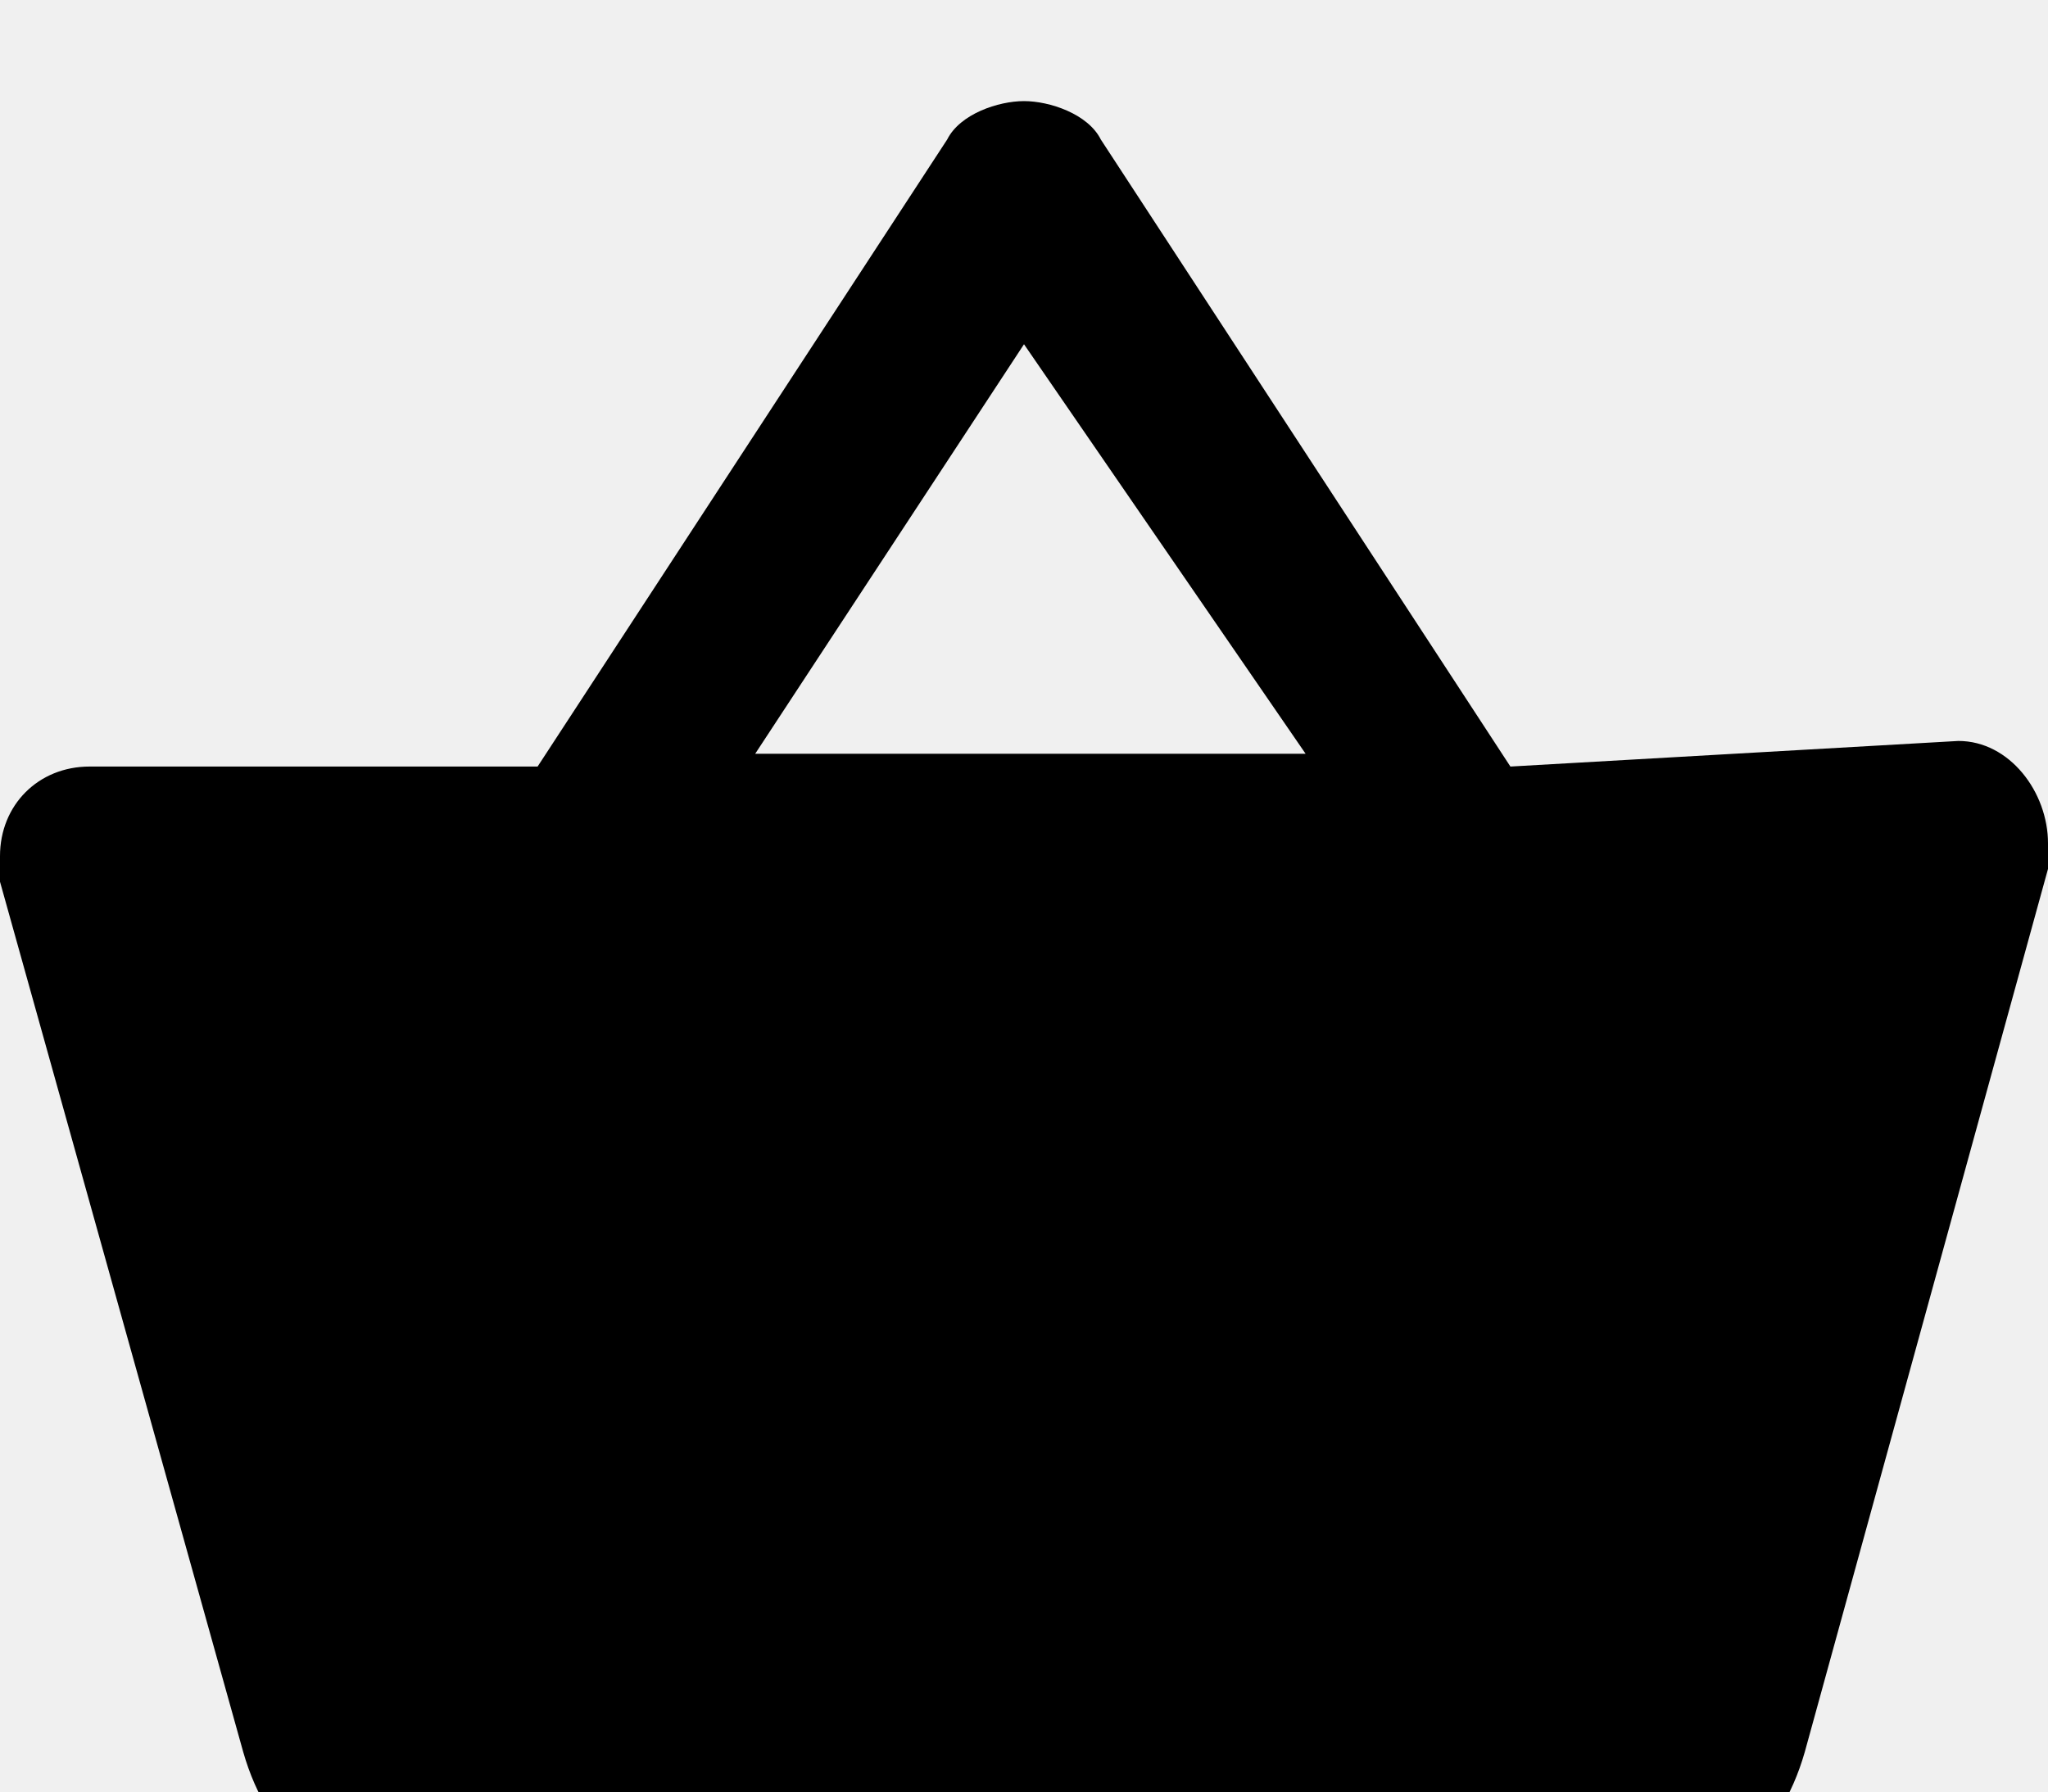
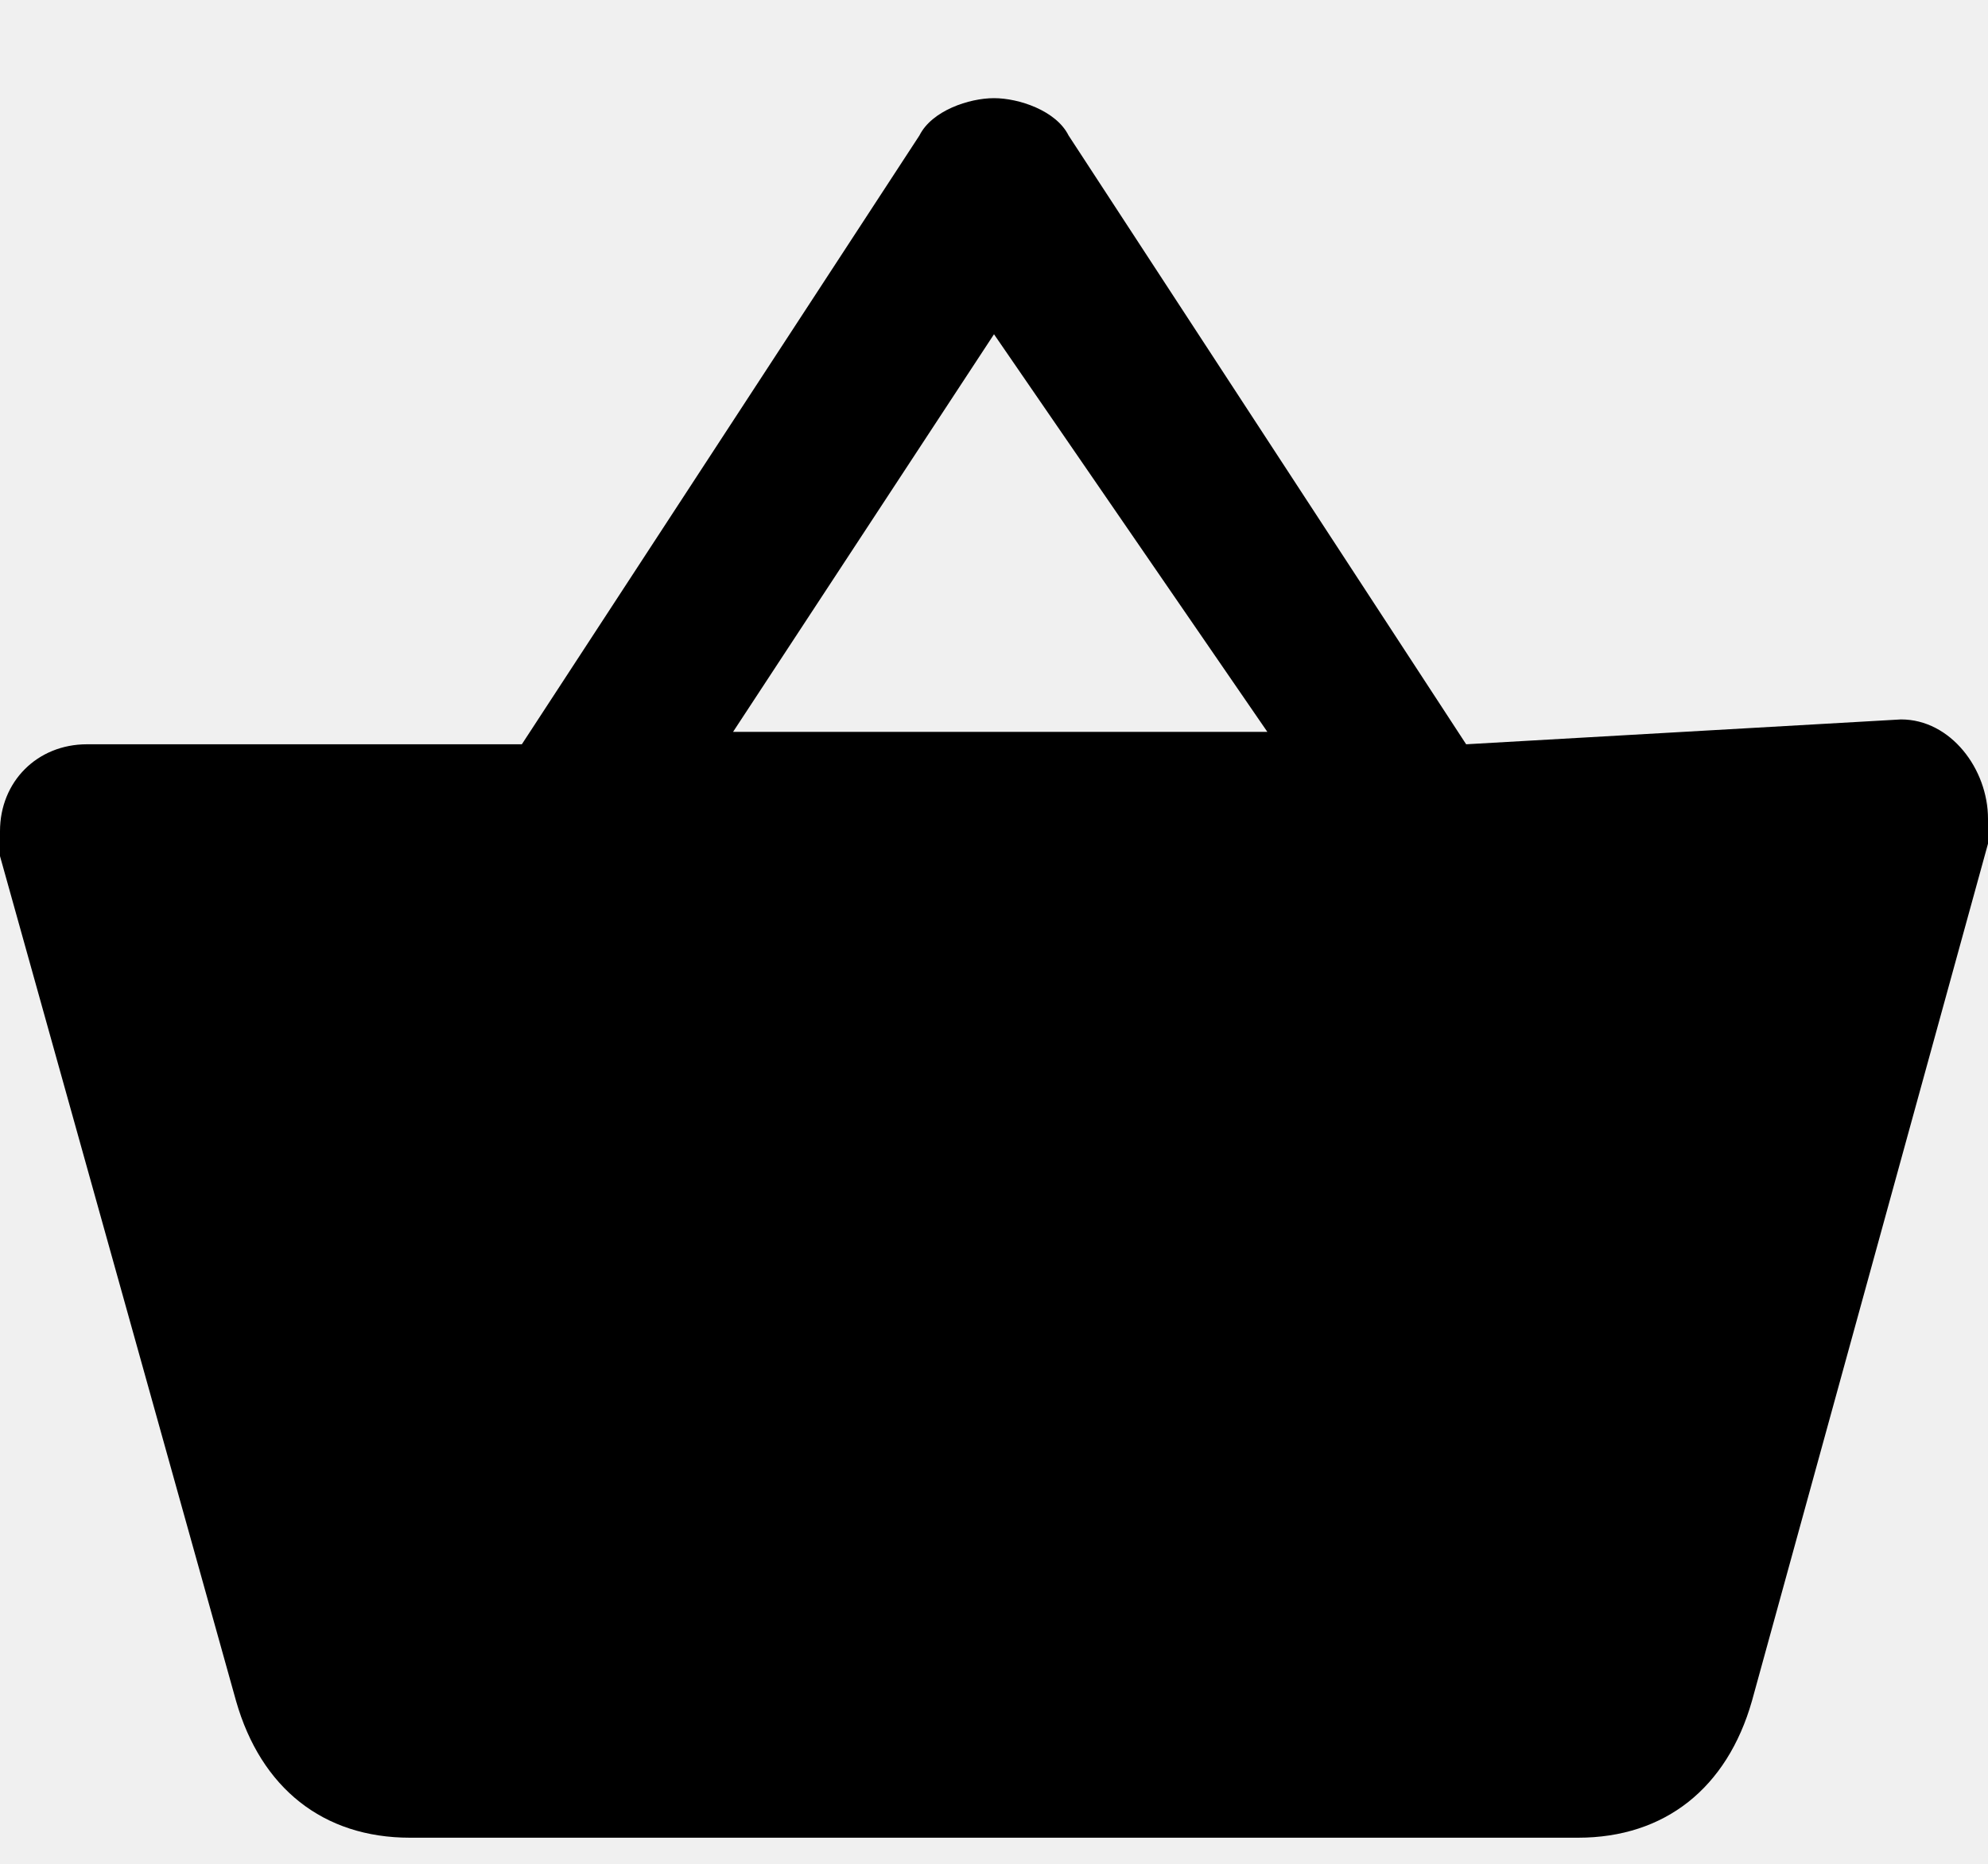
- <svg xmlns="http://www.w3.org/2000/svg" width="16" height="14" fill="none" viewBox="0 0 16 14">
+ <svg xmlns="http://www.w3.org/2000/svg" width="16" height="15" fill="none" viewBox="0 0 16 15">
  <g clip-path="url(#a)">
    <path fill="#000" d="m15.3 5.79-3.5.2-3.2-4.9c-.1-.2-.4-.3-.6-.3-.2 0-.5.1-.6.3l-3.2 4.9H.7c-.4 0-.7.3-.7.7v.2l1.9 6.8c.2.7.7 1.1 1.4 1.1h9.4c.7 0 1.2-.4 1.4-1.1l1.9-6.9v-.2c0-.4-.3-.8-.7-.8ZM8 2.69l2.2 3.2H5.9L8 2.69Z" />
  </g>
  <defs>
    <clipPath id="a">
      <path fill="#fff" d="M0 .79h16v14H0z" />
    </clipPath>
  </defs>
</svg>
